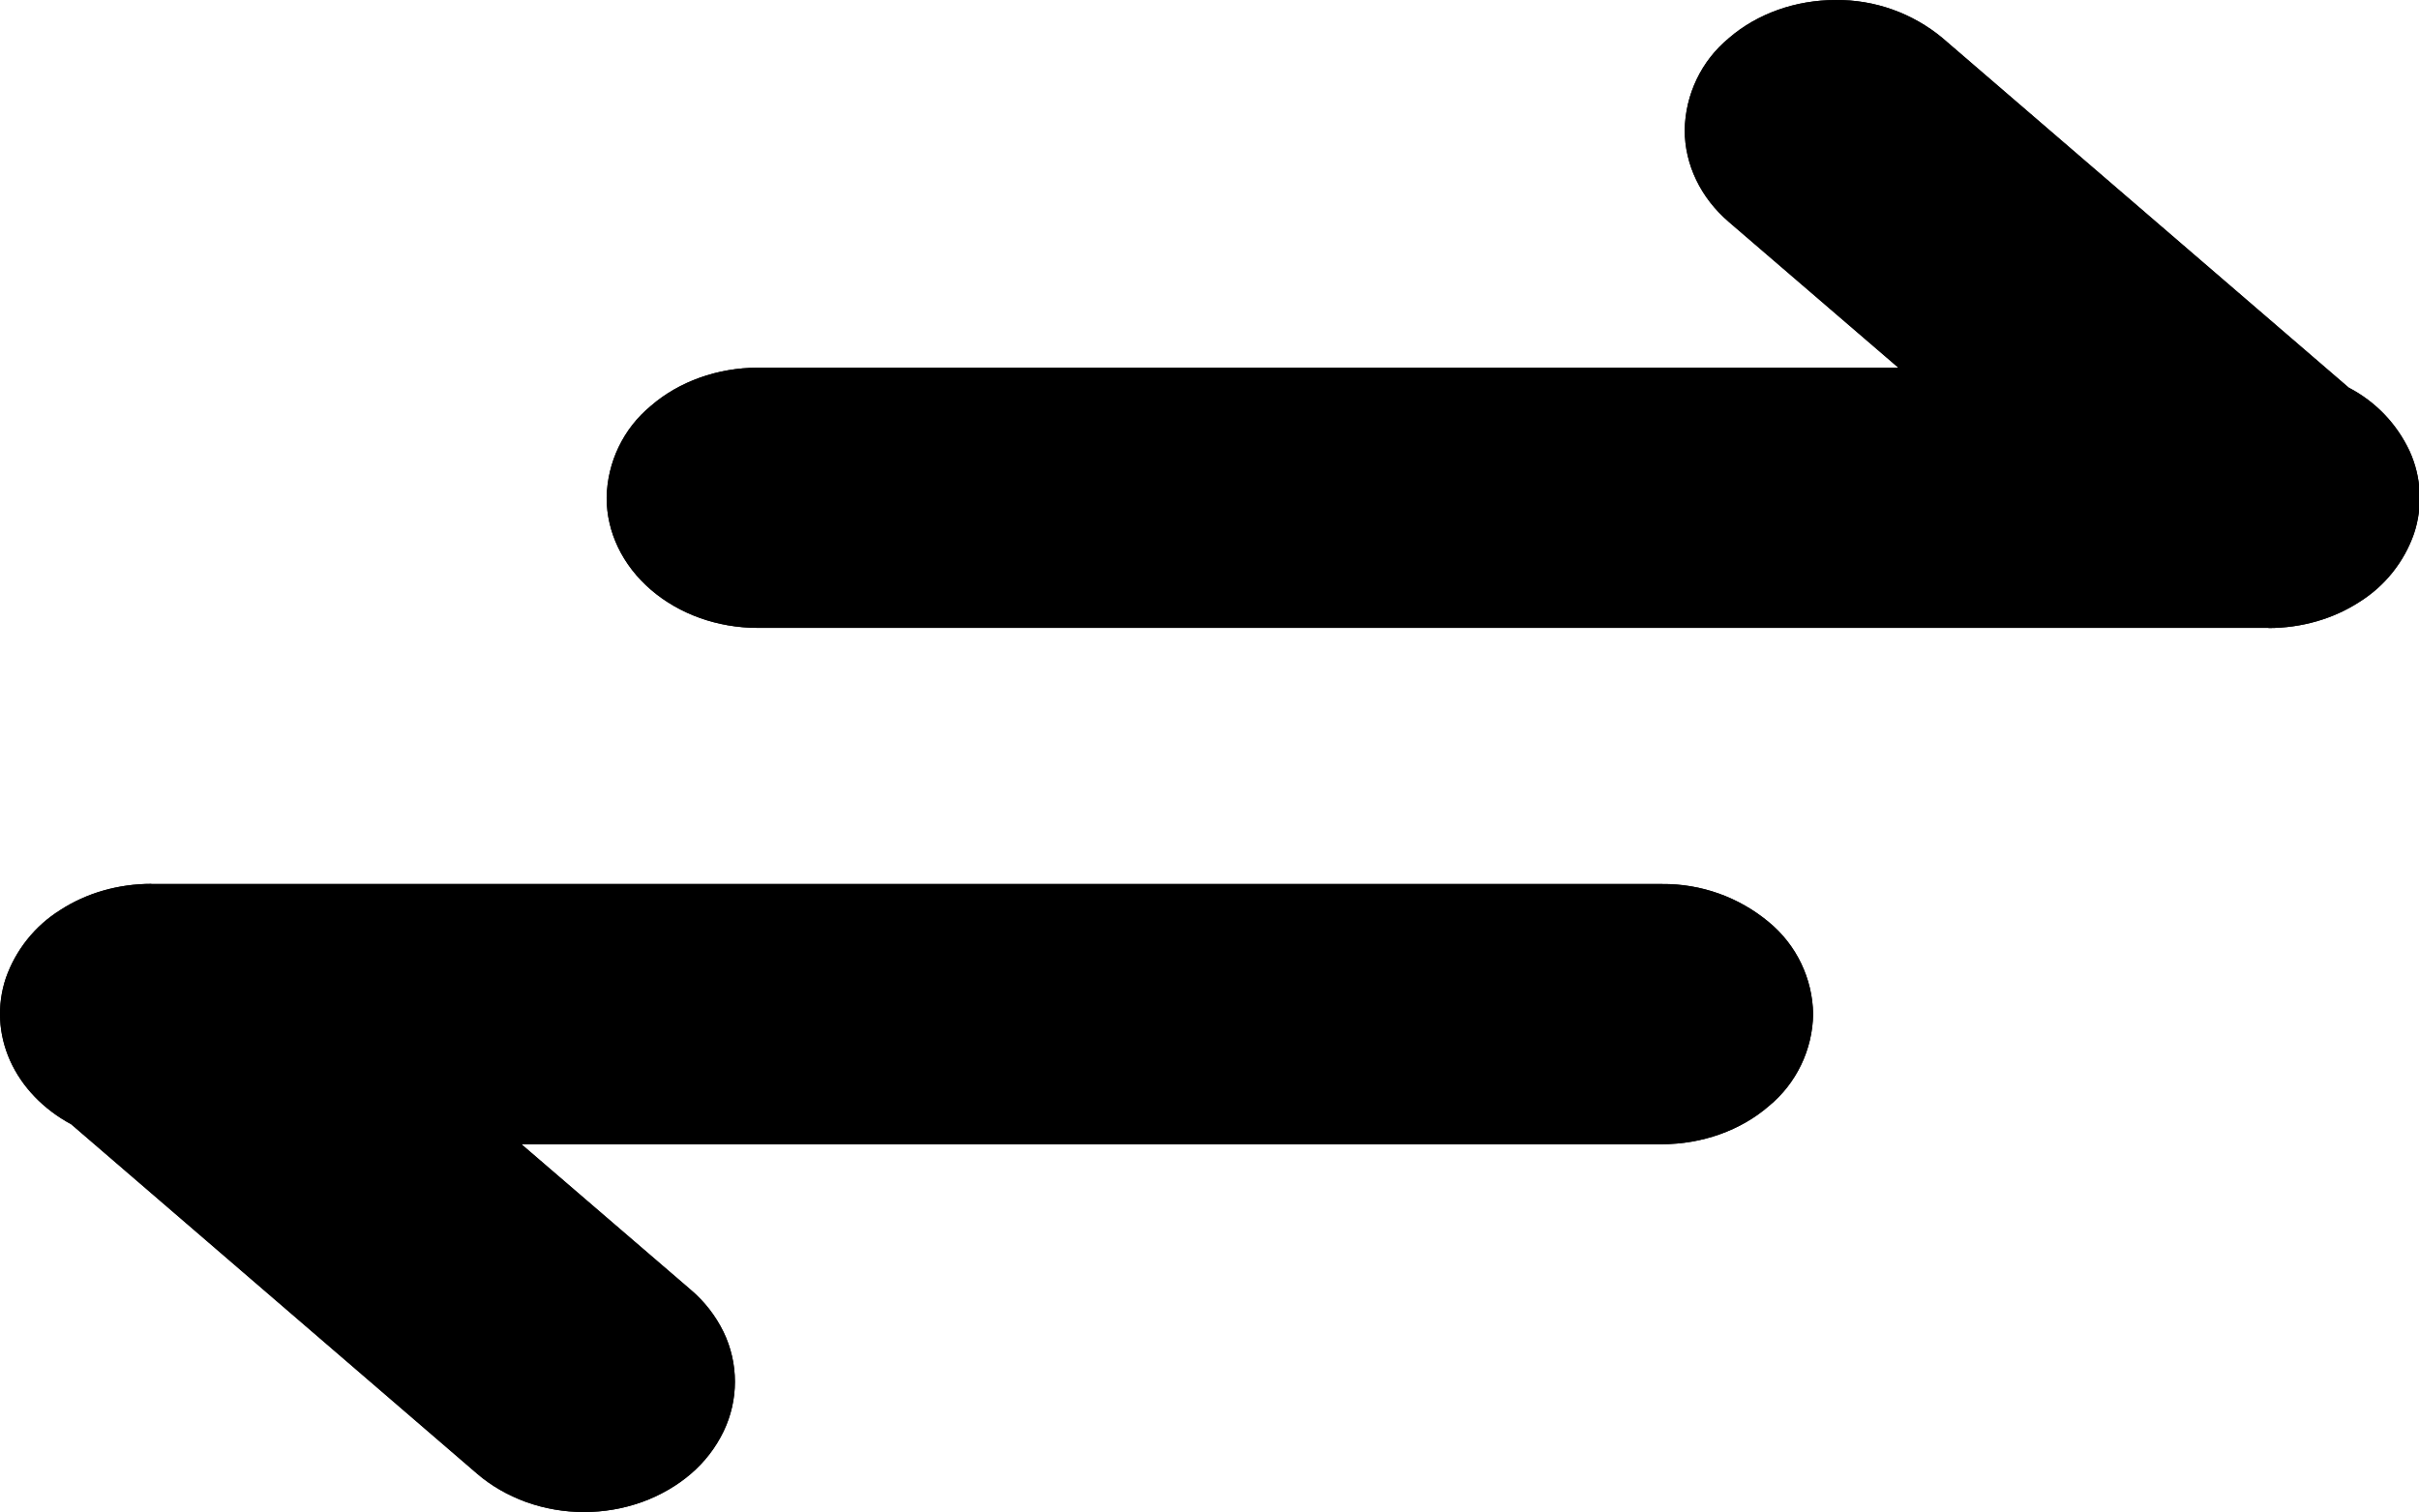
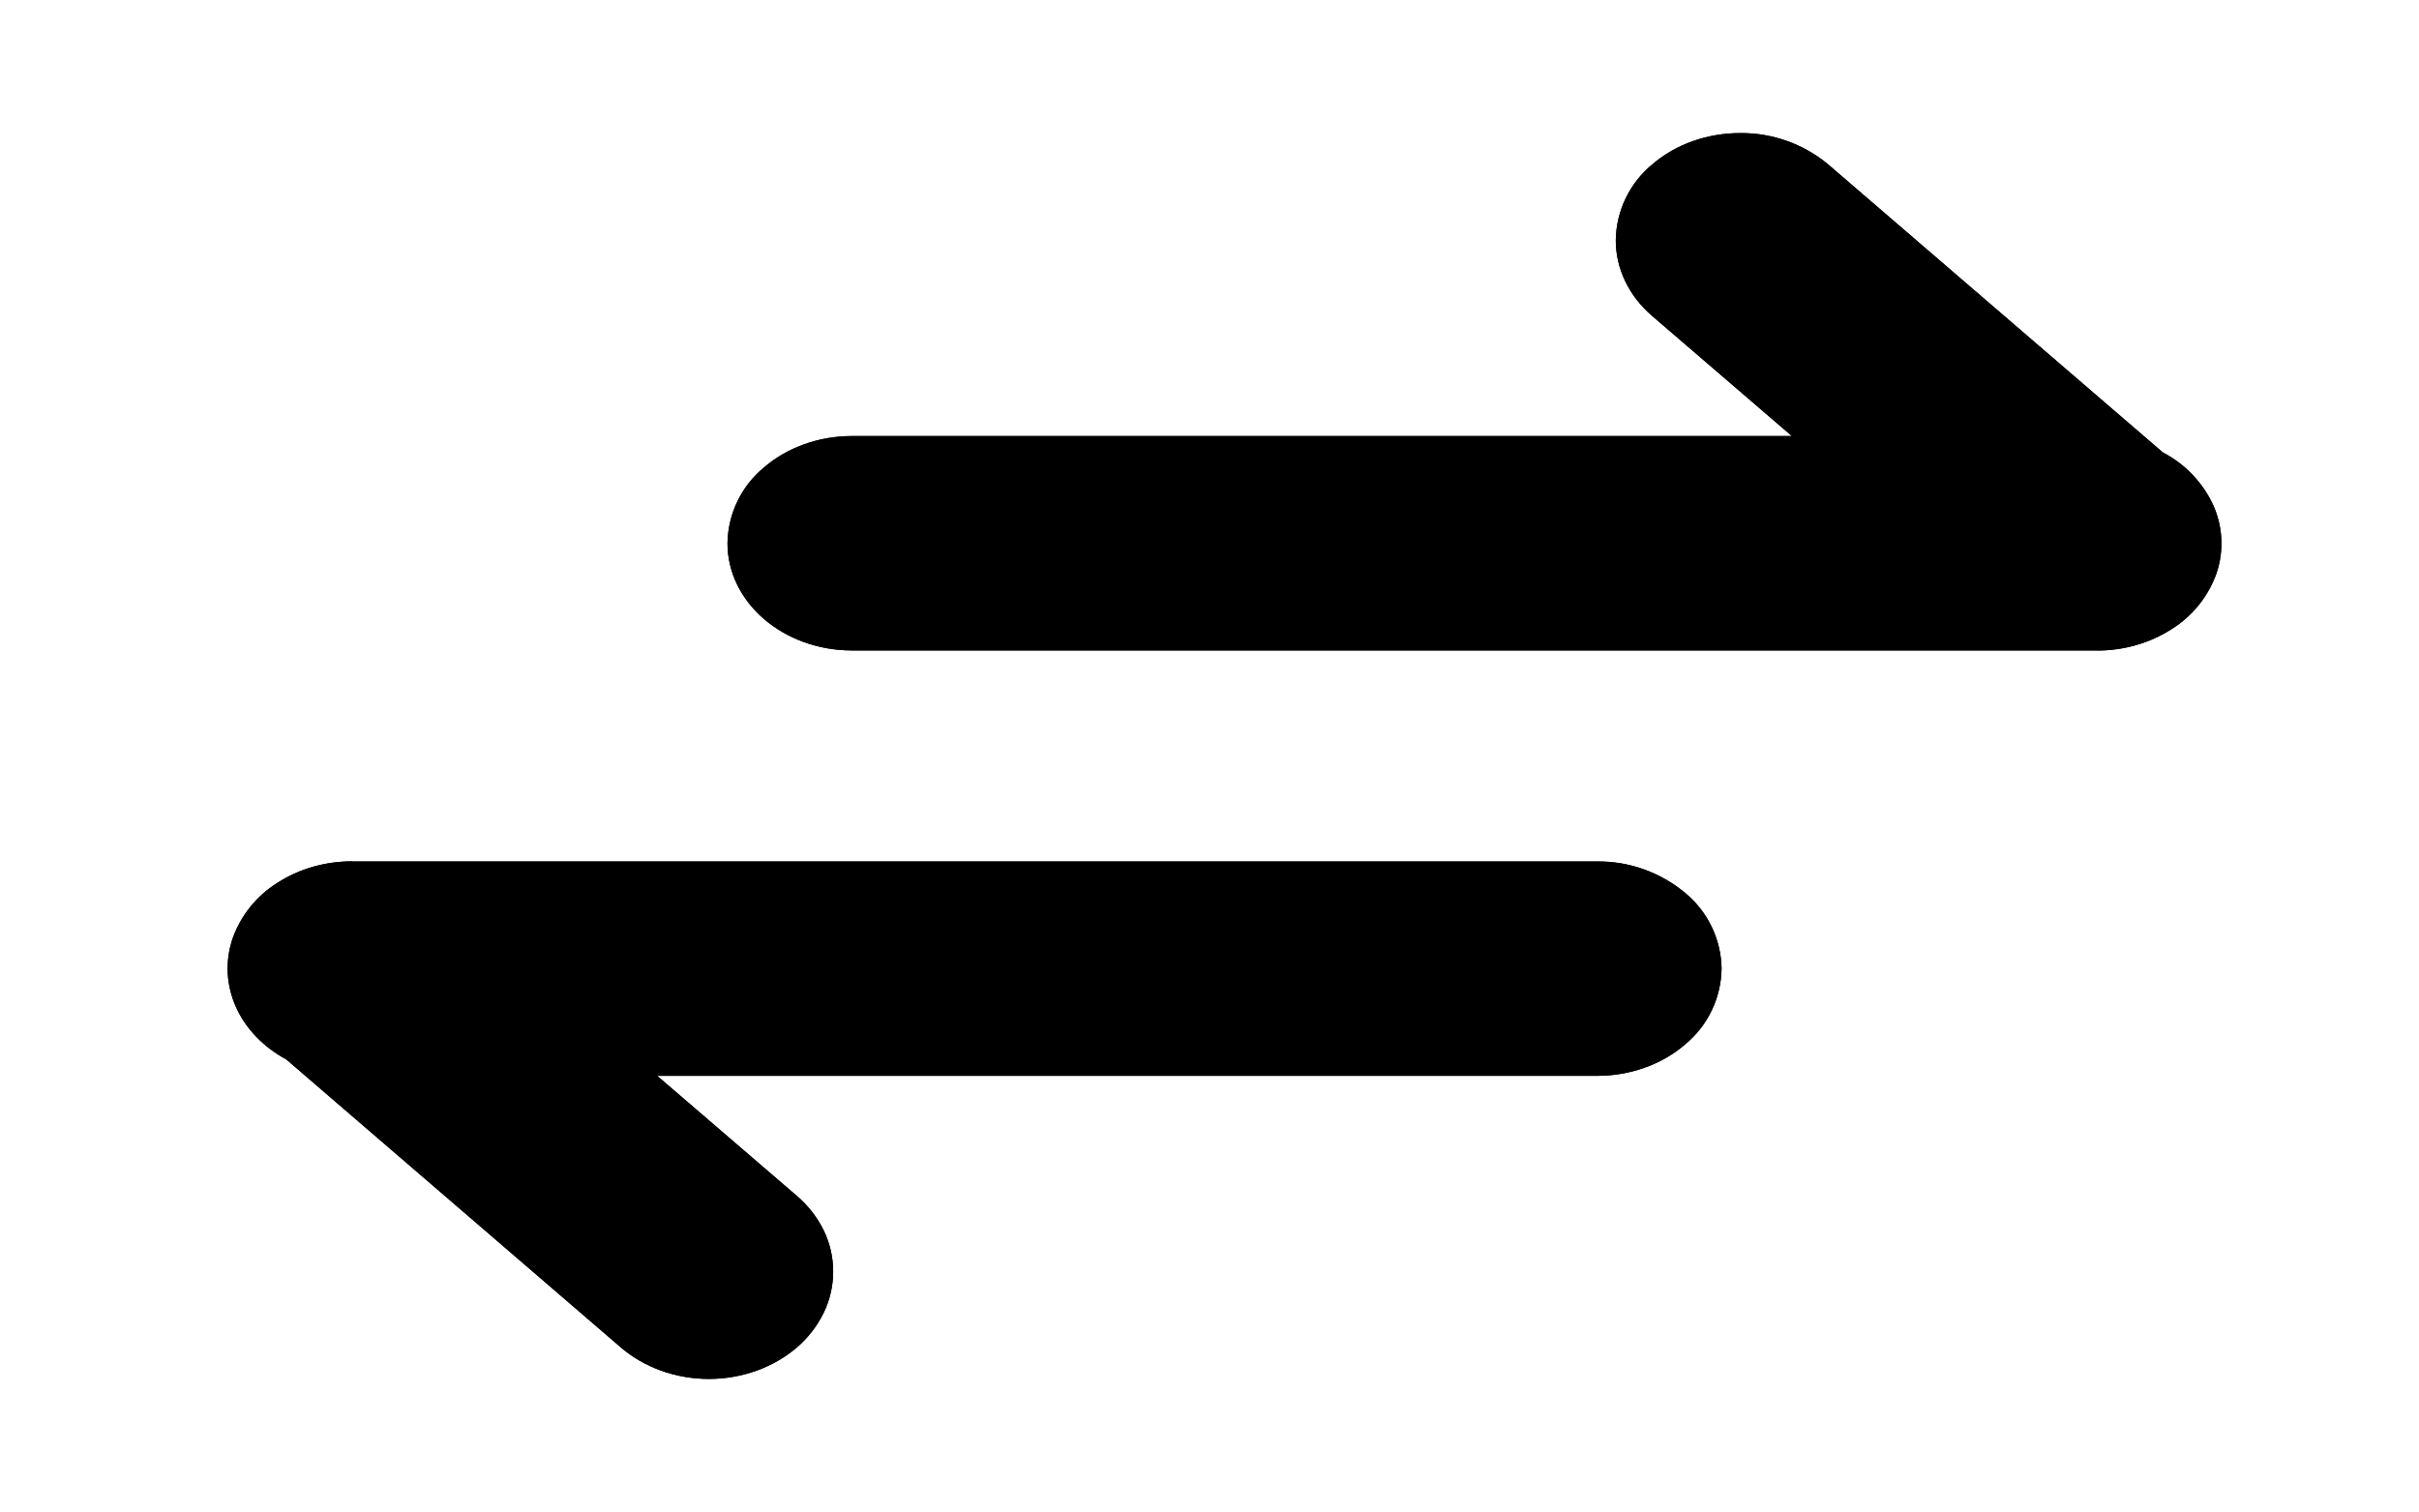
- <svg xmlns="http://www.w3.org/2000/svg" t="1659591738787" class="icon" viewBox="0 0 1638 1024" version="1.1" p-id="1334" width="319.922" height="200">
-   <path d="M102.474 598.636c-22.221 0-43.827 6.144-61.644 17.715a89.087 89.087 0 0 0-36.864 46.079c-6.144 18.432-5.12 37.99 2.867 55.91 7.987 17.817 22.528 32.972 41.369 43.11l274.941 236.746c9.523 8.192 20.787 14.643 33.177 19.149a116.939 116.939 0 0 0 78.335 0c12.39-4.506 23.654-10.957 33.177-19.149a88.473 88.473 0 0 0 22.118-28.672 77.618 77.618 0 0 0 0-67.378 88.473 88.473 0 0 0-22.221-28.569l-114.687-98.61h772.394c27.136 0 53.247-9.318 72.294-25.804a82.329 82.329 0 0 0 30.003-62.361 82.329 82.329 0 0 0-30.003-62.258 111.205 111.205 0 0 0-72.294-25.804H102.474z m1433.583-173.259c22.221 0 43.827-6.144 61.644-17.715a89.087 89.087 0 0 0 36.864-46.079 76.594 76.594 0 0 0-2.867-55.91 92.466 92.466 0 0 0-41.267-43.11L1315.387 25.817A111.307 111.307 0 0 0 1242.991 0.012c-27.033 0-53.145 9.216-72.294 25.804a82.329 82.329 0 0 0-29.9 62.361c0 23.347 10.752 45.772 30.003 62.258l114.687 98.61H513.093c-27.136 0-53.247 9.318-72.294 25.804a82.329 82.329 0 0 0-30.003 62.361c0 23.347 10.752 45.67 30.003 62.258 19.149 16.486 45.158 25.804 72.294 25.804H1536.056z" p-id="1335" />
-   <path d="M102.474 598.636c-22.221 0-43.827 6.144-61.644 17.715a89.087 89.087 0 0 0-36.864 46.079c-6.144 18.432-5.12 37.99 2.867 55.91 7.987 17.817 22.528 32.972 41.369 43.11l274.941 236.746c9.523 8.192 20.787 14.643 33.177 19.149a116.939 116.939 0 0 0 78.335 0c12.39-4.506 23.654-10.957 33.177-19.149a88.473 88.473 0 0 0 22.118-28.672 77.618 77.618 0 0 0 0-67.378 88.473 88.473 0 0 0-22.221-28.569l-114.687-98.61h772.394c27.136 0 53.247-9.318 72.294-25.804a82.329 82.329 0 0 0 30.003-62.361 82.329 82.329 0 0 0-30.003-62.258 111.205 111.205 0 0 0-72.294-25.804H102.474z m1433.583-173.259c22.221 0 43.827-6.144 61.644-17.715a89.087 89.087 0 0 0 36.864-46.079 76.594 76.594 0 0 0-2.867-55.91 92.466 92.466 0 0 0-41.267-43.11L1315.387 25.817A111.307 111.307 0 0 0 1242.991 0.012c-27.033 0-53.145 9.216-72.294 25.804a82.329 82.329 0 0 0-29.9 62.361c0 23.347 10.752 45.772 30.003 62.258l114.687 98.61H513.093c-27.136 0-53.247 9.318-72.294 25.804a82.329 82.329 0 0 0-30.003 62.361c0 23.347 10.752 45.67 30.003 62.258 19.149 16.486 45.158 25.804 72.294 25.804H1536.056z" p-id="1336" />
+ <svg xmlns="http://www.w3.org/2000/svg" t="1664283203356" class="icon" viewBox="0 0 1638 1024" version="1.1" p-id="1237" width="319.922" height="200">
+   <path d="M238.561 583.385c-18.309 0-36.112 5.062-50.793 14.597a73.405 73.405 0 0 0-30.375 37.968c-5.062 15.187-4.219 31.303 2.362 46.068 6.581 14.681 18.562 27.168 34.087 35.521l226.544 195.073c7.847 6.75 17.128 12.065 27.337 15.778a96.355 96.355 0 0 0 64.546 0c10.209-3.712 19.49-9.028 27.337-15.778a72.899 72.899 0 0 0 18.225-23.625 63.955 63.955 0 0 0 0-55.518 72.899 72.899 0 0 0-18.309-23.54l-94.499-81.252h636.433c22.359 0 43.874-7.678 59.568-21.262a67.837 67.837 0 0 0 24.722-51.384 67.837 67.837 0 0 0-24.722-51.299 91.63 91.63 0 0 0-59.568-21.262H238.561z m1181.236-142.761c18.309 0 36.112-5.062 50.793-14.597a73.405 73.405 0 0 0 30.375-37.968 63.112 63.112 0 0 0-2.362-46.068 76.19 76.19 0 0 0-34.003-35.521L1237.97 111.397A91.715 91.715 0 0 0 1178.318 90.135c-22.275 0-43.79 7.594-59.568 21.262a67.837 67.837 0 0 0-24.637 51.384c0 19.237 8.859 37.715 24.722 51.299l94.499 81.252H576.9c-22.359 0-43.874 7.678-59.568 21.262a67.837 67.837 0 0 0-24.722 51.384c0 19.237 8.859 37.631 24.722 51.299 15.778 13.584 37.209 21.262 59.568 21.262H1419.796z" p-id="1238" />
+   <path d="M238.561 583.385c-18.309 0-36.112 5.062-50.793 14.597a73.405 73.405 0 0 0-30.375 37.968c-5.062 15.187-4.219 31.303 2.362 46.068 6.581 14.681 18.562 27.168 34.087 35.521l226.544 195.073c7.847 6.75 17.128 12.065 27.337 15.778a96.355 96.355 0 0 0 64.546 0c10.209-3.712 19.49-9.028 27.337-15.778a72.899 72.899 0 0 0 18.225-23.625 63.955 63.955 0 0 0 0-55.518 72.899 72.899 0 0 0-18.309-23.54l-94.499-81.252h636.433c22.359 0 43.874-7.678 59.568-21.262a67.837 67.837 0 0 0 24.722-51.384 67.837 67.837 0 0 0-24.722-51.299 91.63 91.63 0 0 0-59.568-21.262H238.561z m1181.236-142.761c18.309 0 36.112-5.062 50.793-14.597a73.405 73.405 0 0 0 30.375-37.968 63.112 63.112 0 0 0-2.362-46.068 76.19 76.19 0 0 0-34.003-35.521L1237.97 111.397A91.715 91.715 0 0 0 1178.318 90.135c-22.275 0-43.79 7.594-59.568 21.262a67.837 67.837 0 0 0-24.637 51.384c0 19.237 8.859 37.715 24.722 51.299l94.499 81.252H576.9c-22.359 0-43.874 7.678-59.568 21.262a67.837 67.837 0 0 0-24.722 51.384c0 19.237 8.859 37.631 24.722 51.299 15.778 13.584 37.209 21.262 59.568 21.262H1419.796z" p-id="1239" />
</svg>
